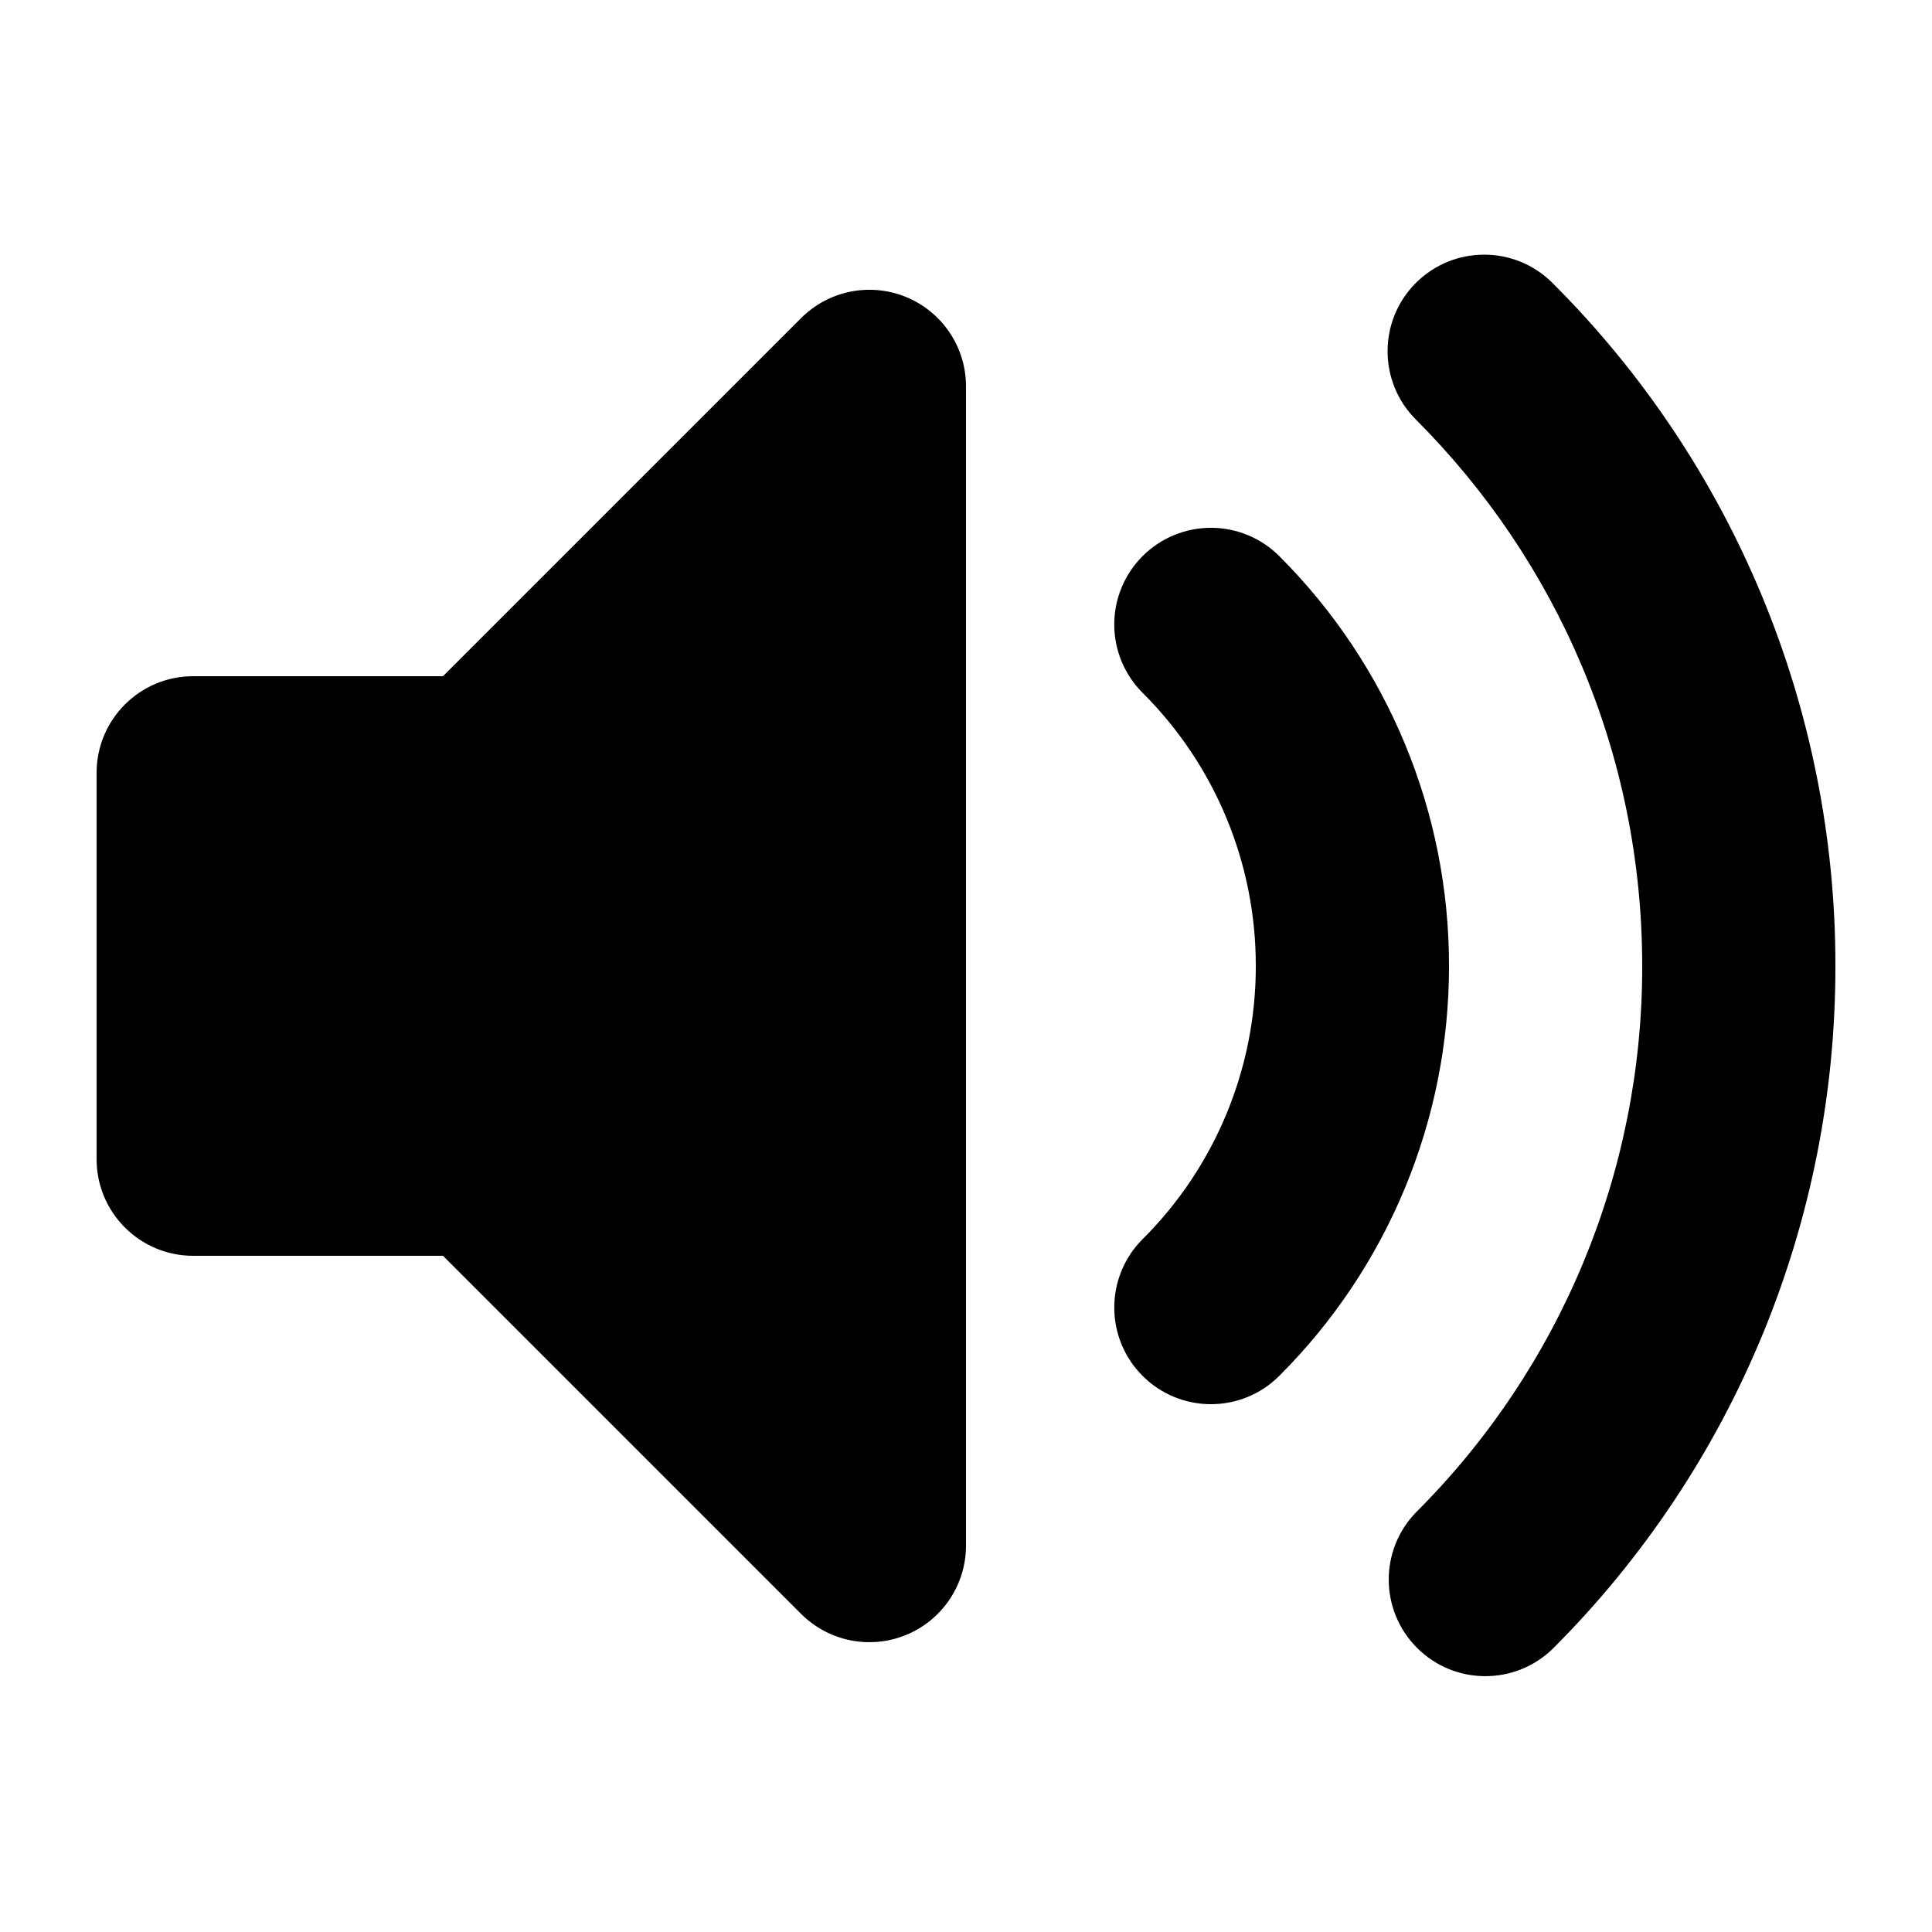
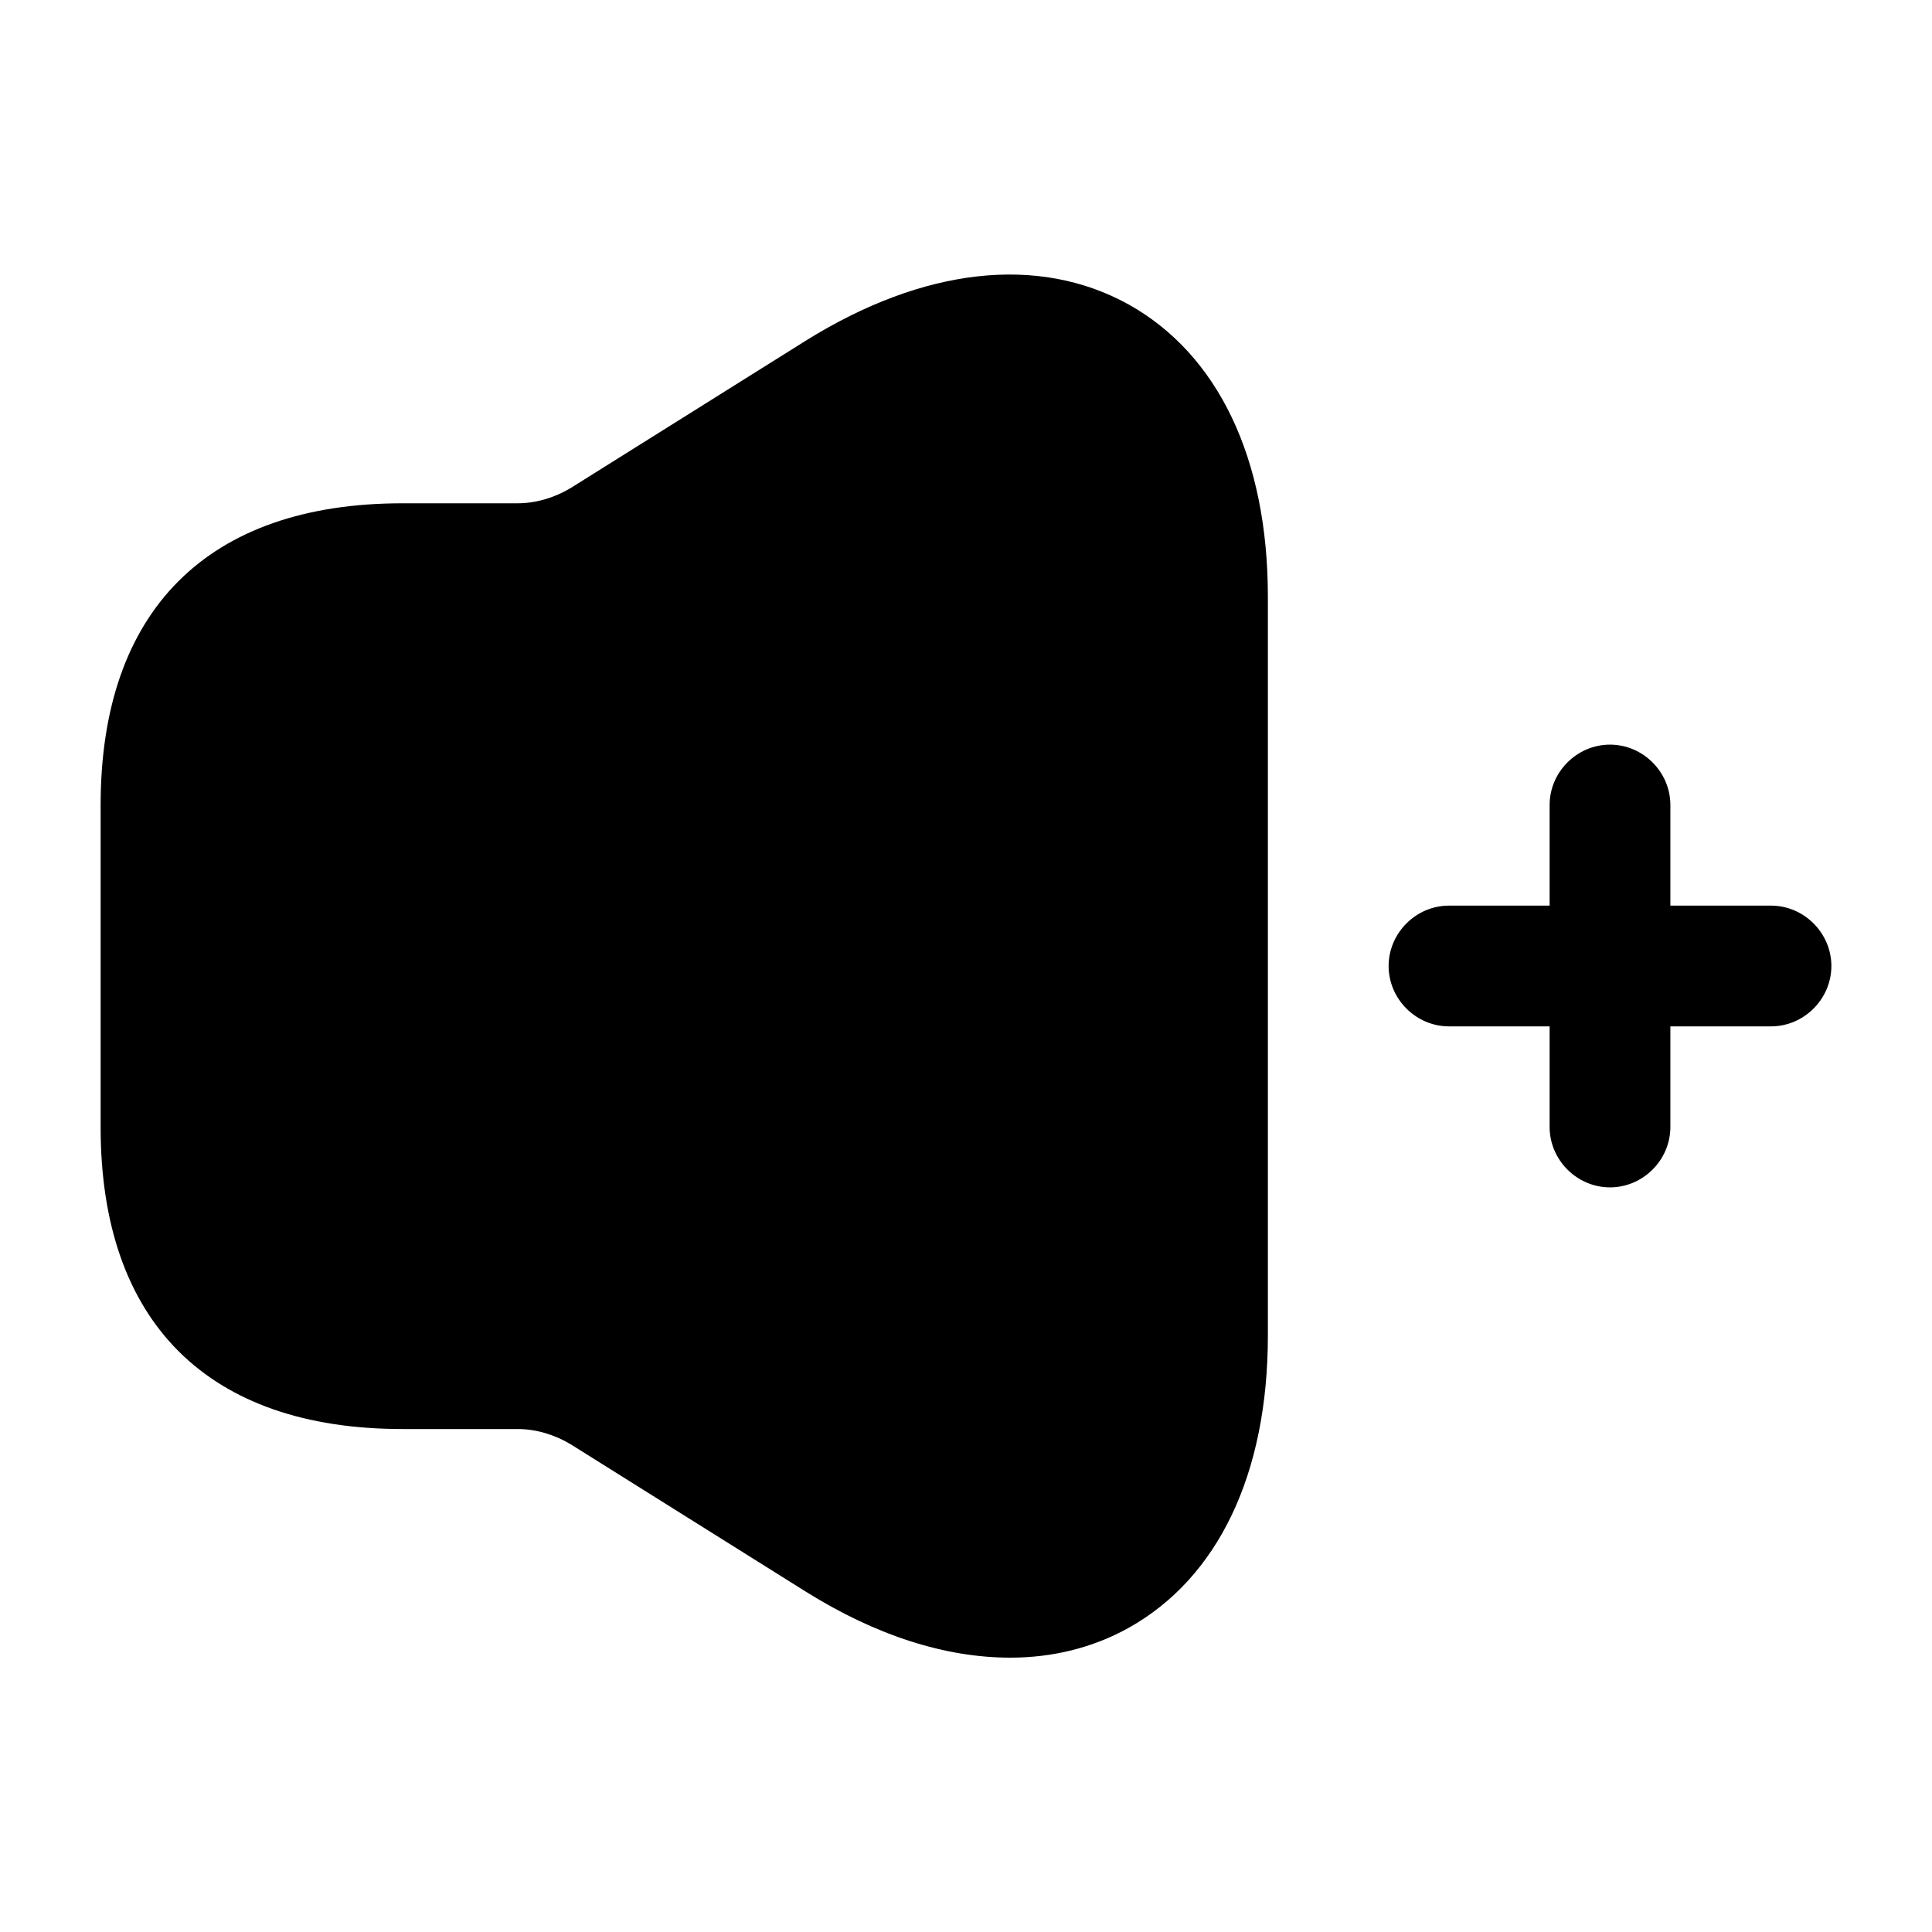
- <svg xmlns="http://www.w3.org/2000/svg" viewBox="0 0 20 20" fill="currentColor">
-   <path fill-rule="evenodd" d="M9.383 3.076A1 1 0 0110 4v12a1 1 0 01-1.707.707L4.586 13H2a1 1 0 01-1-1V8a1 1 0 011-1h2.586l3.707-3.707a1 1 0 011.09-.217zM14.657 2.929a1 1 0 011.414 0A9.972 9.972 0 0119 10a9.972 9.972 0 01-2.929 7.071 1 1 0 01-1.414-1.414A7.971 7.971 0 0017 10c0-2.21-.894-4.208-2.343-5.657a1 1 0 010-1.414zm-2.829 2.828a1 1 0 011.415 0A5.983 5.983 0 0115 10a5.984 5.984 0 01-1.757 4.243 1 1 0 01-1.415-1.415A3.984 3.984 0 0013 10a3.983 3.983 0 00-1.172-2.828 1 1 0 010-1.415z" clip-rule="evenodd" />
+ <svg xmlns="http://www.w3.org/2000/svg" viewBox="0 0 24 24" fill="none">
+   <path d="M22 11.25H20.75V10C20.75 9.59 20.41 9.25 20 9.25C19.59 9.25 19.25 9.59 19.25 10V11.25H18C17.59 11.25 17.25 11.59 17.25 12C17.25 12.41 17.59 12.75 18 12.75H19.25V14C19.25 14.41 19.59 14.75 20 14.75C20.41 14.75 20.75 14.41 20.75 14V12.75H22C22.41 12.75 22.75 12.41 22.75 12C22.75 11.59 22.41 11.25 22 11.25Z" fill="currentColor" />
+   <path d="M14.02 3.782C12.9 3.162 11.47 3.322 10.01 4.232L7.09 6.062C6.89 6.182 6.66 6.252 6.43 6.252H5.5H5C2.58 6.252 1.25 7.582 1.25 10.002V14.002C1.25 16.422 2.58 17.752 5 17.752H5.5H6.43C6.66 17.752 6.89 17.822 7.09 17.942L10.01 19.772C10.89 20.322 11.75 20.592 12.55 20.592C13.07 20.592 13.57 20.472 14.02 20.222C15.13 19.602 15.75 18.312 15.75 16.592V7.412C15.75 5.692 15.13 4.402 14.02 3.782Z" fill="currentColor" />
</svg>
